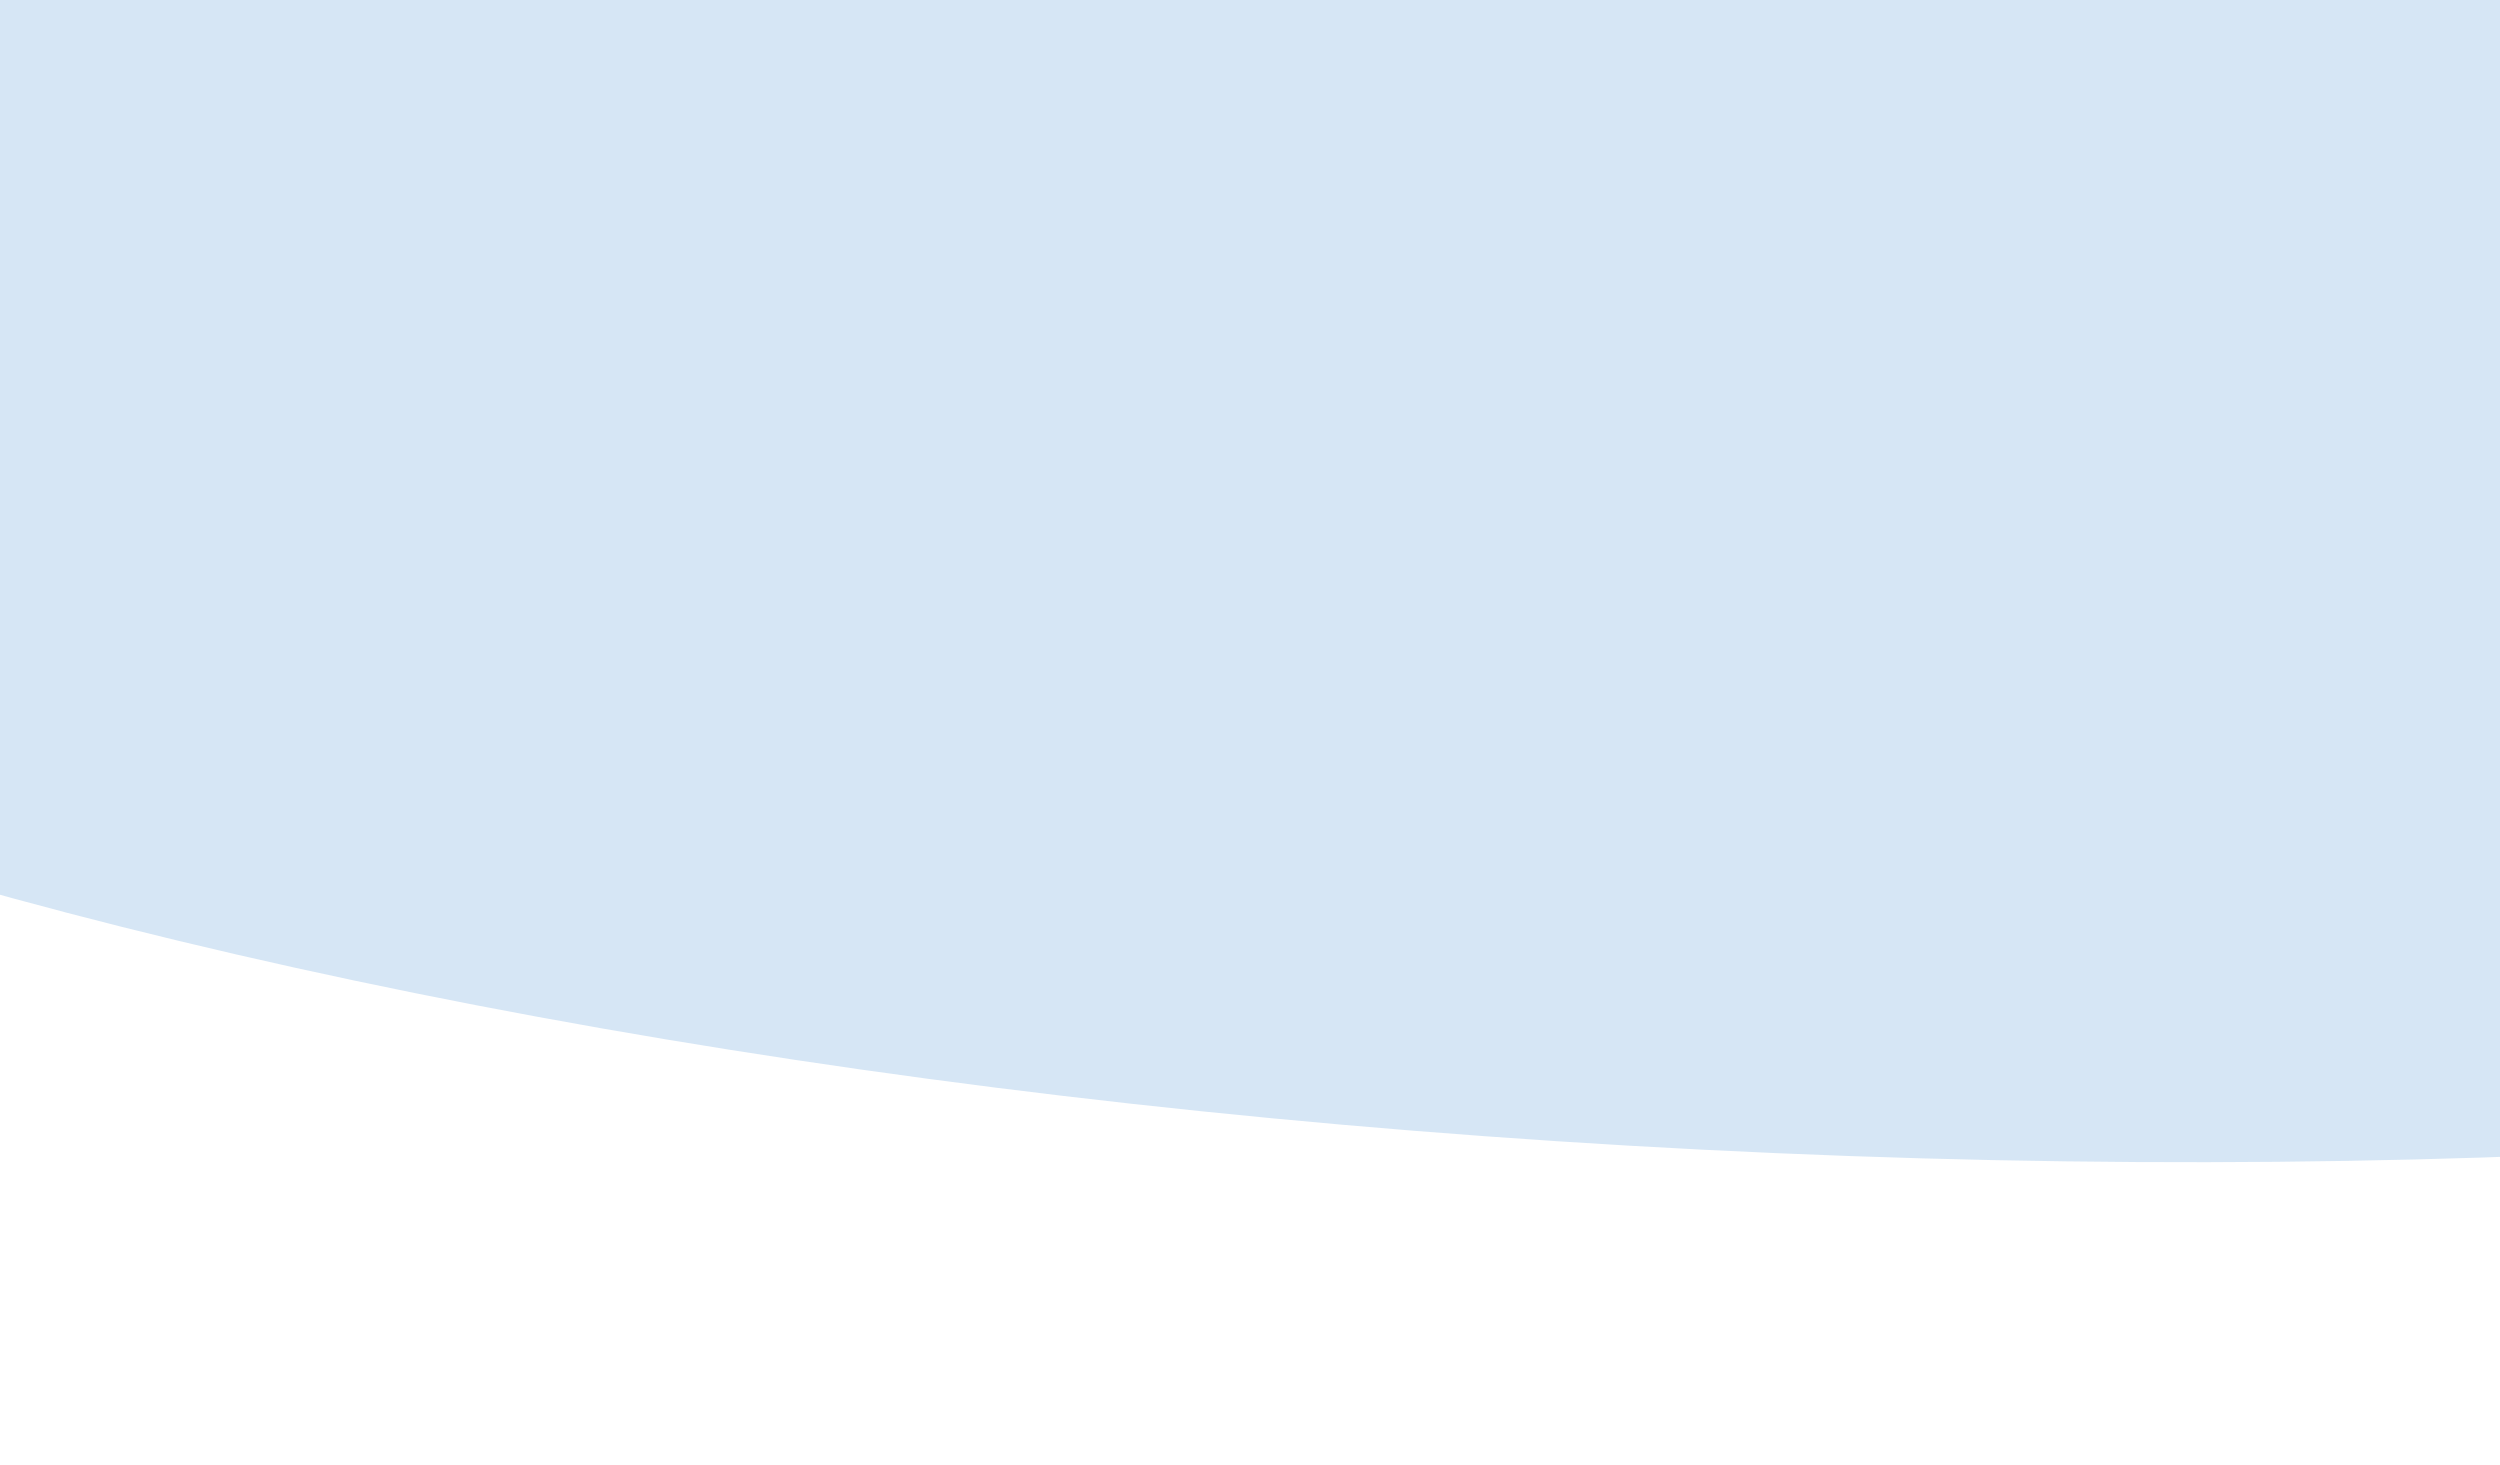
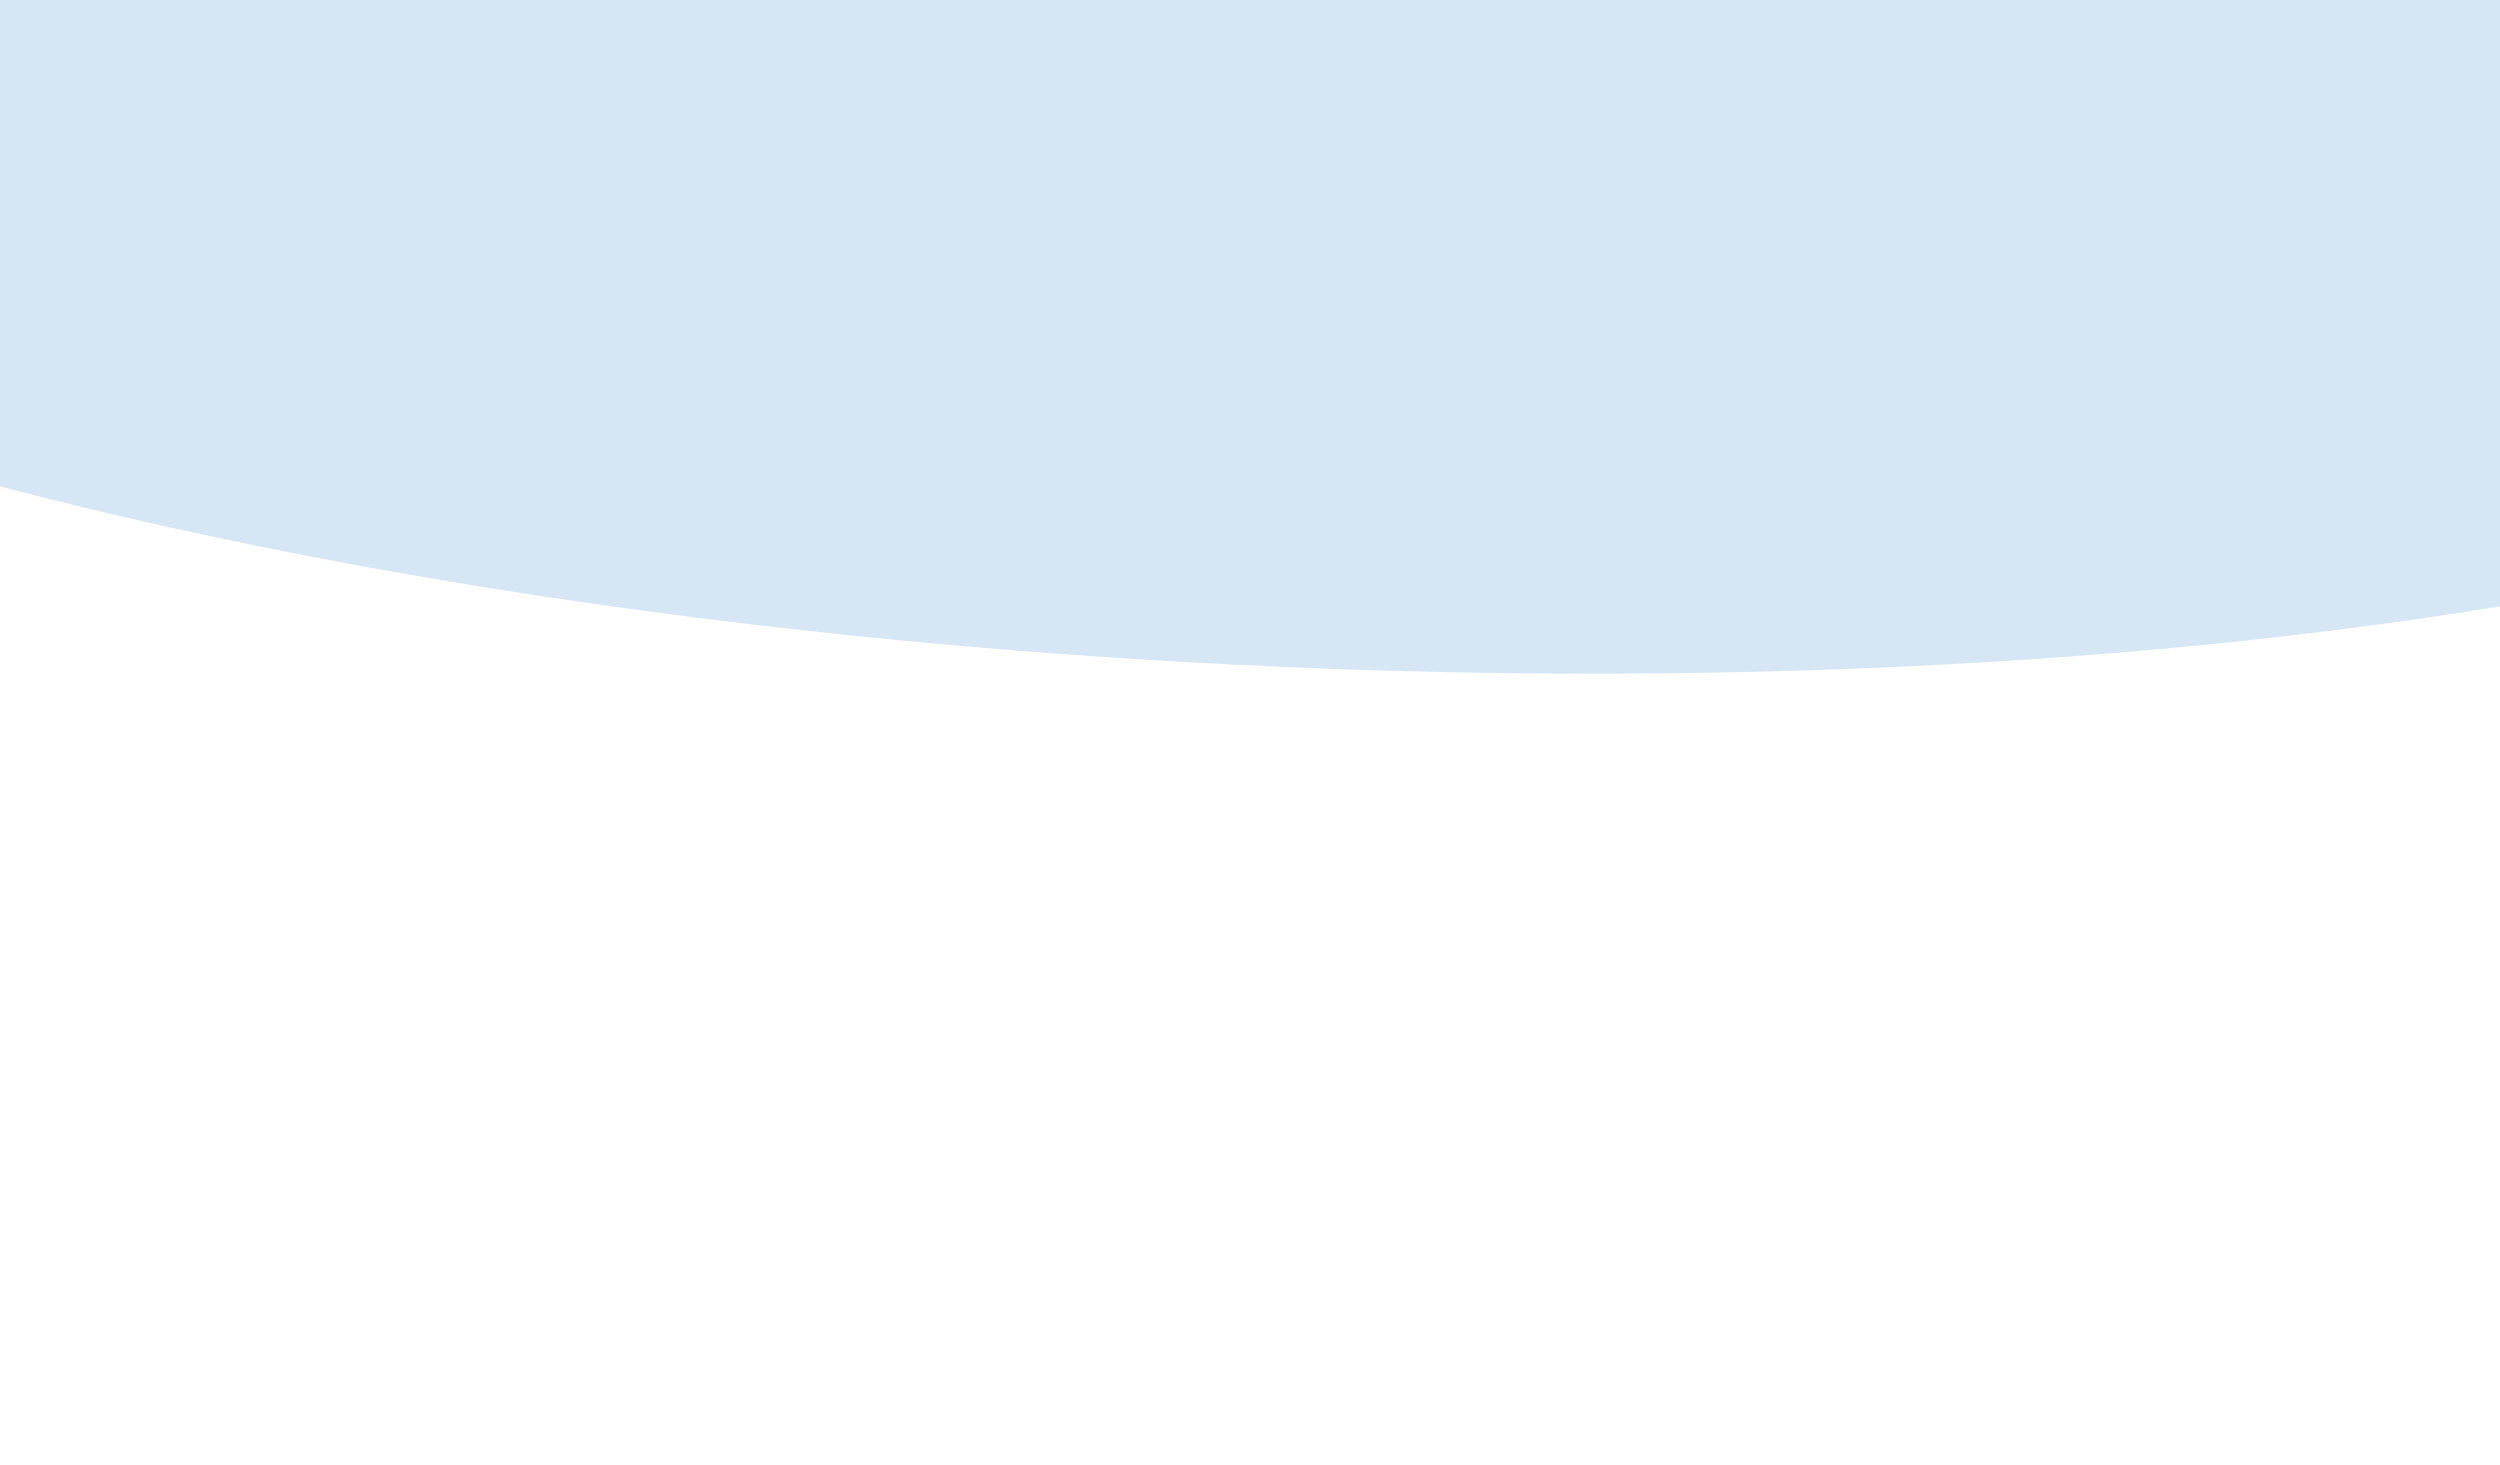
<svg xmlns="http://www.w3.org/2000/svg" width="2550" height="1494" viewBox="0 0 1540 764" fill="none">
-   <ellipse cx="683.5" cy="278.5" rx="973.5" ry="285.5" fill="#D6E6F5" transform="rotate(2.9 , 0, 0) translate(-150 -430) scale(1.8)" />
+   <ellipse cx="683.5" cy="278.5" rx="973.5" ry="285.5" fill="#D6E6F5" transform="rotate(2.9 , 0, 0) translate(-150 -460) scale(1.35)" />
</svg>
